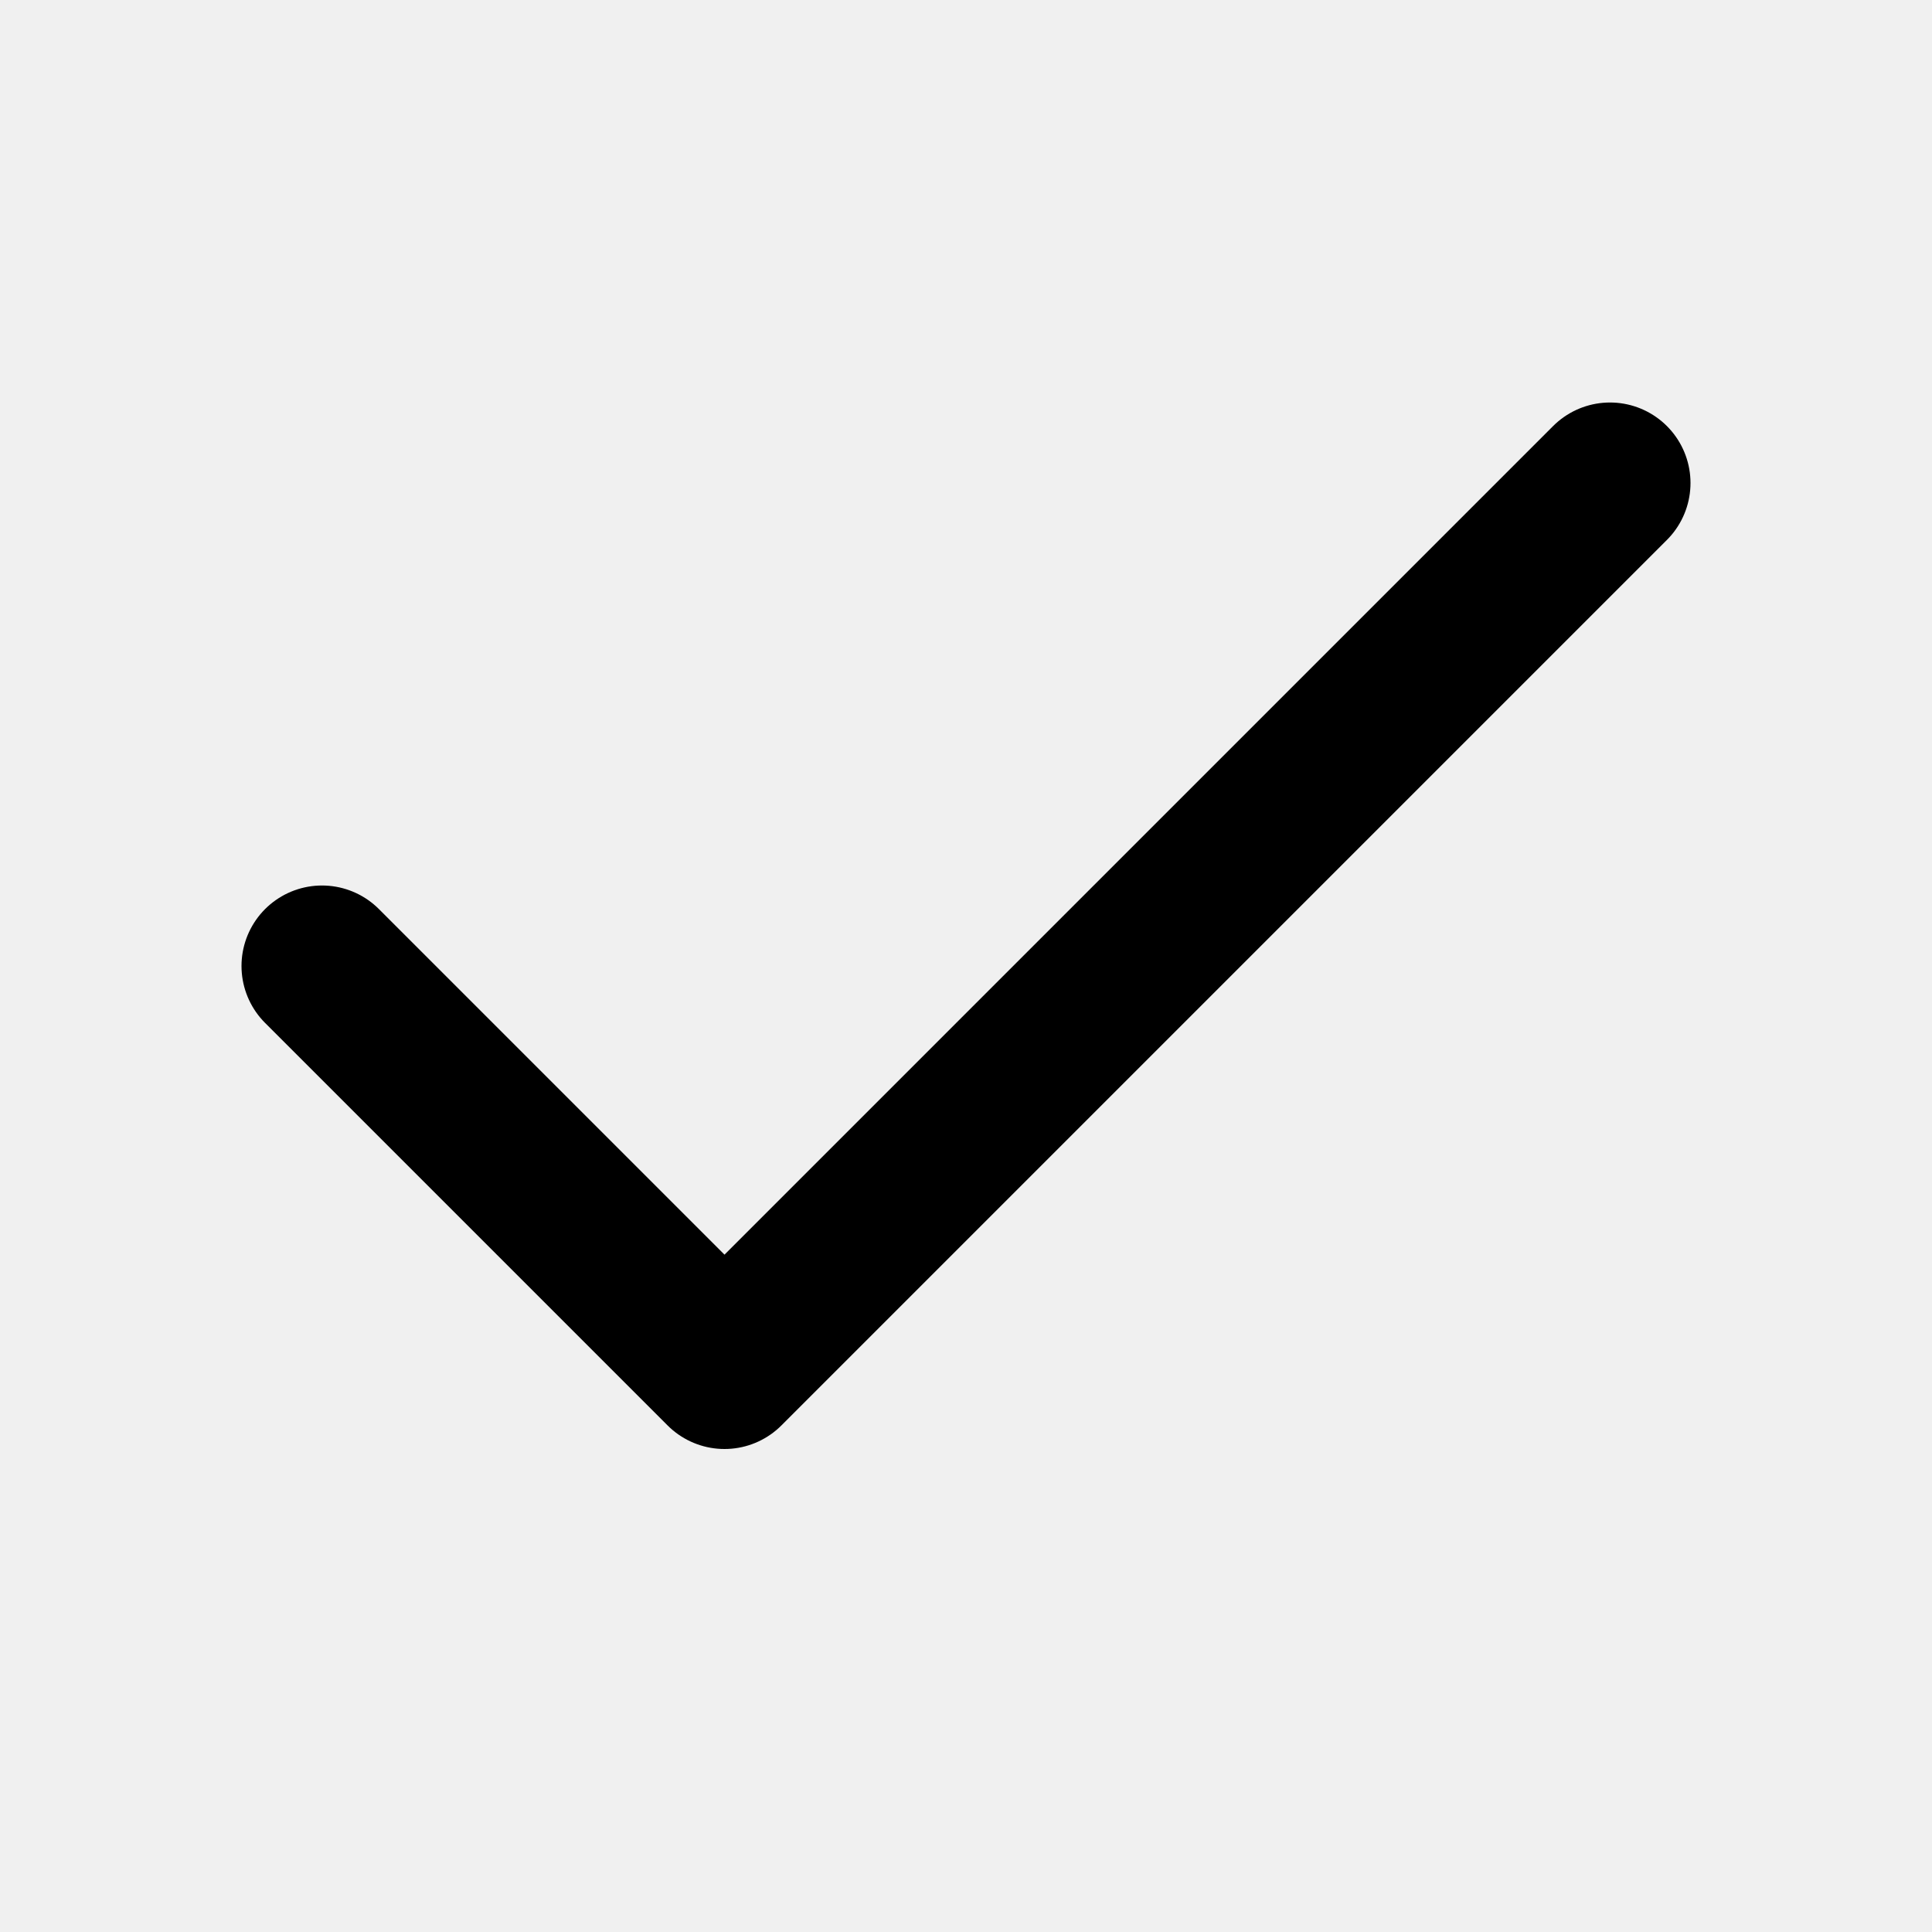
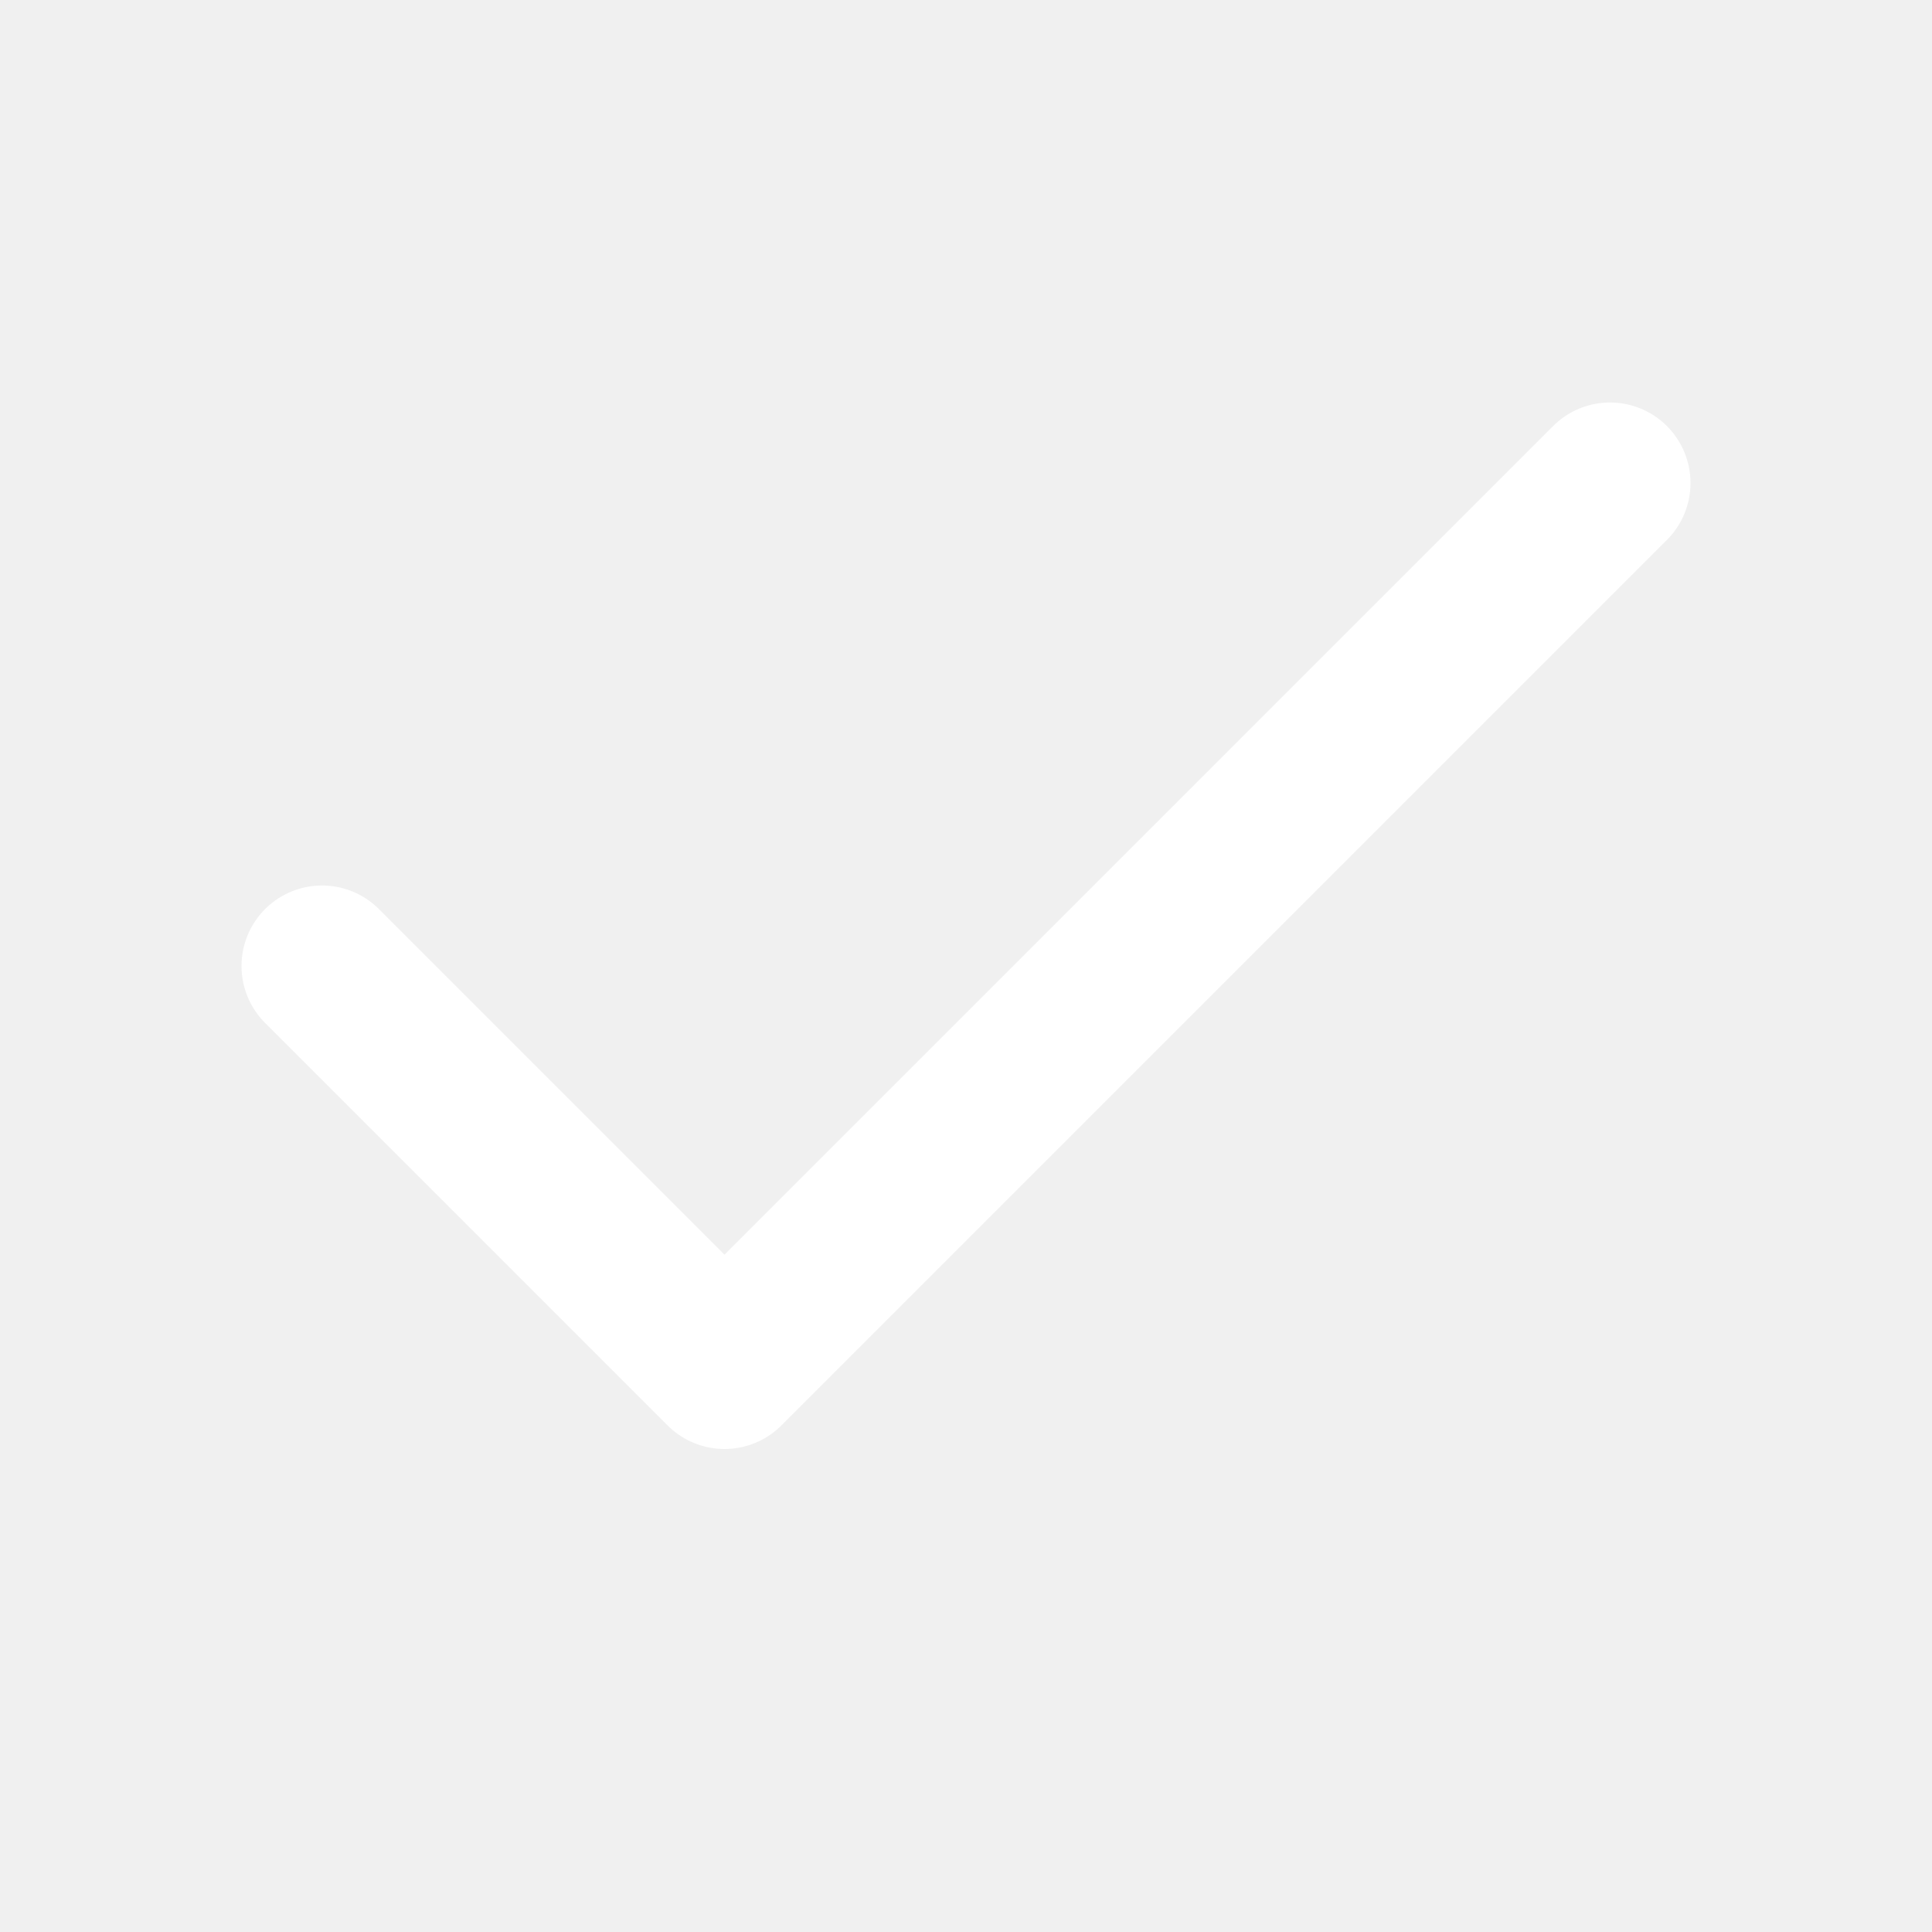
- <svg xmlns="http://www.w3.org/2000/svg" width="24" height="24" viewBox="0 0 24 24" fill="none" stroke="currentColor" stroke-width="2" stroke-linecap="round" stroke-linejoin="round" class="lucide lucide-check-icon lucide-check">
+ <svg xmlns="http://www.w3.org/2000/svg" width="24" height="24" viewBox="0 0 24 24" fill="none" stroke="#FFFFFF" stroke-width="2" stroke-linecap="round" stroke-linejoin="round" class="lucide lucide-check-icon lucide-check">
  <path d="M20 6 9 17l-5-5" />
</svg>
